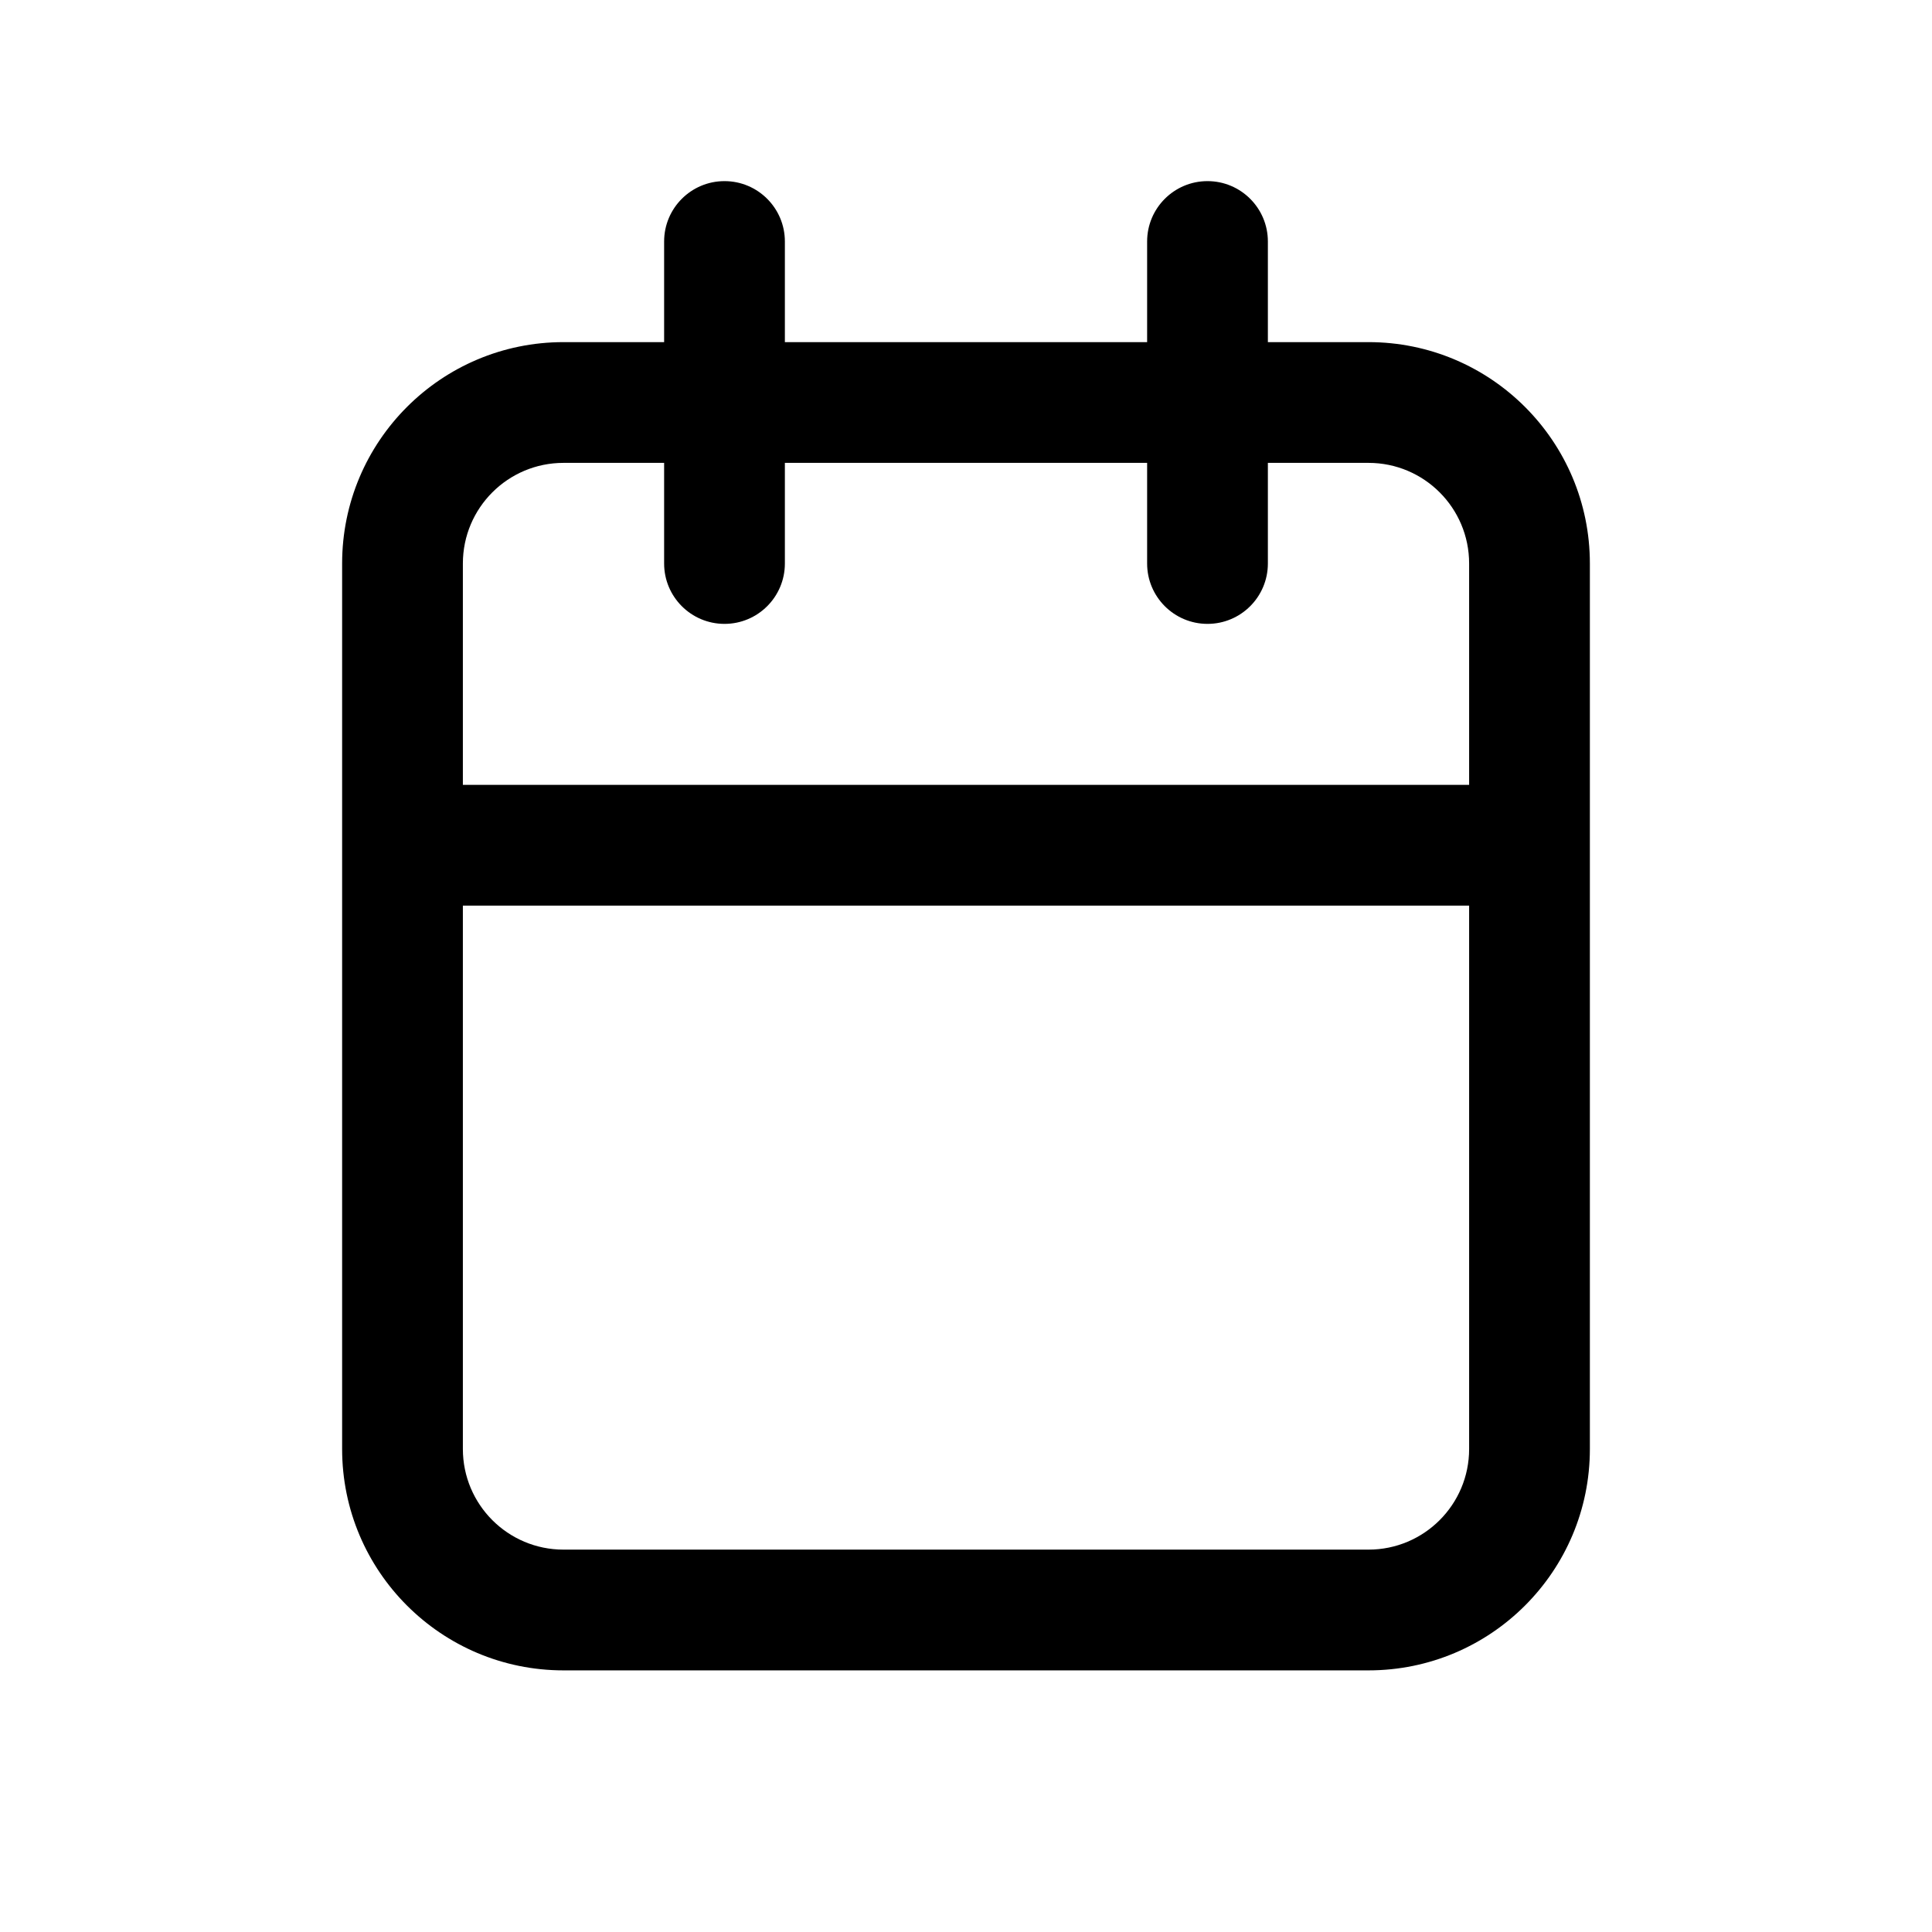
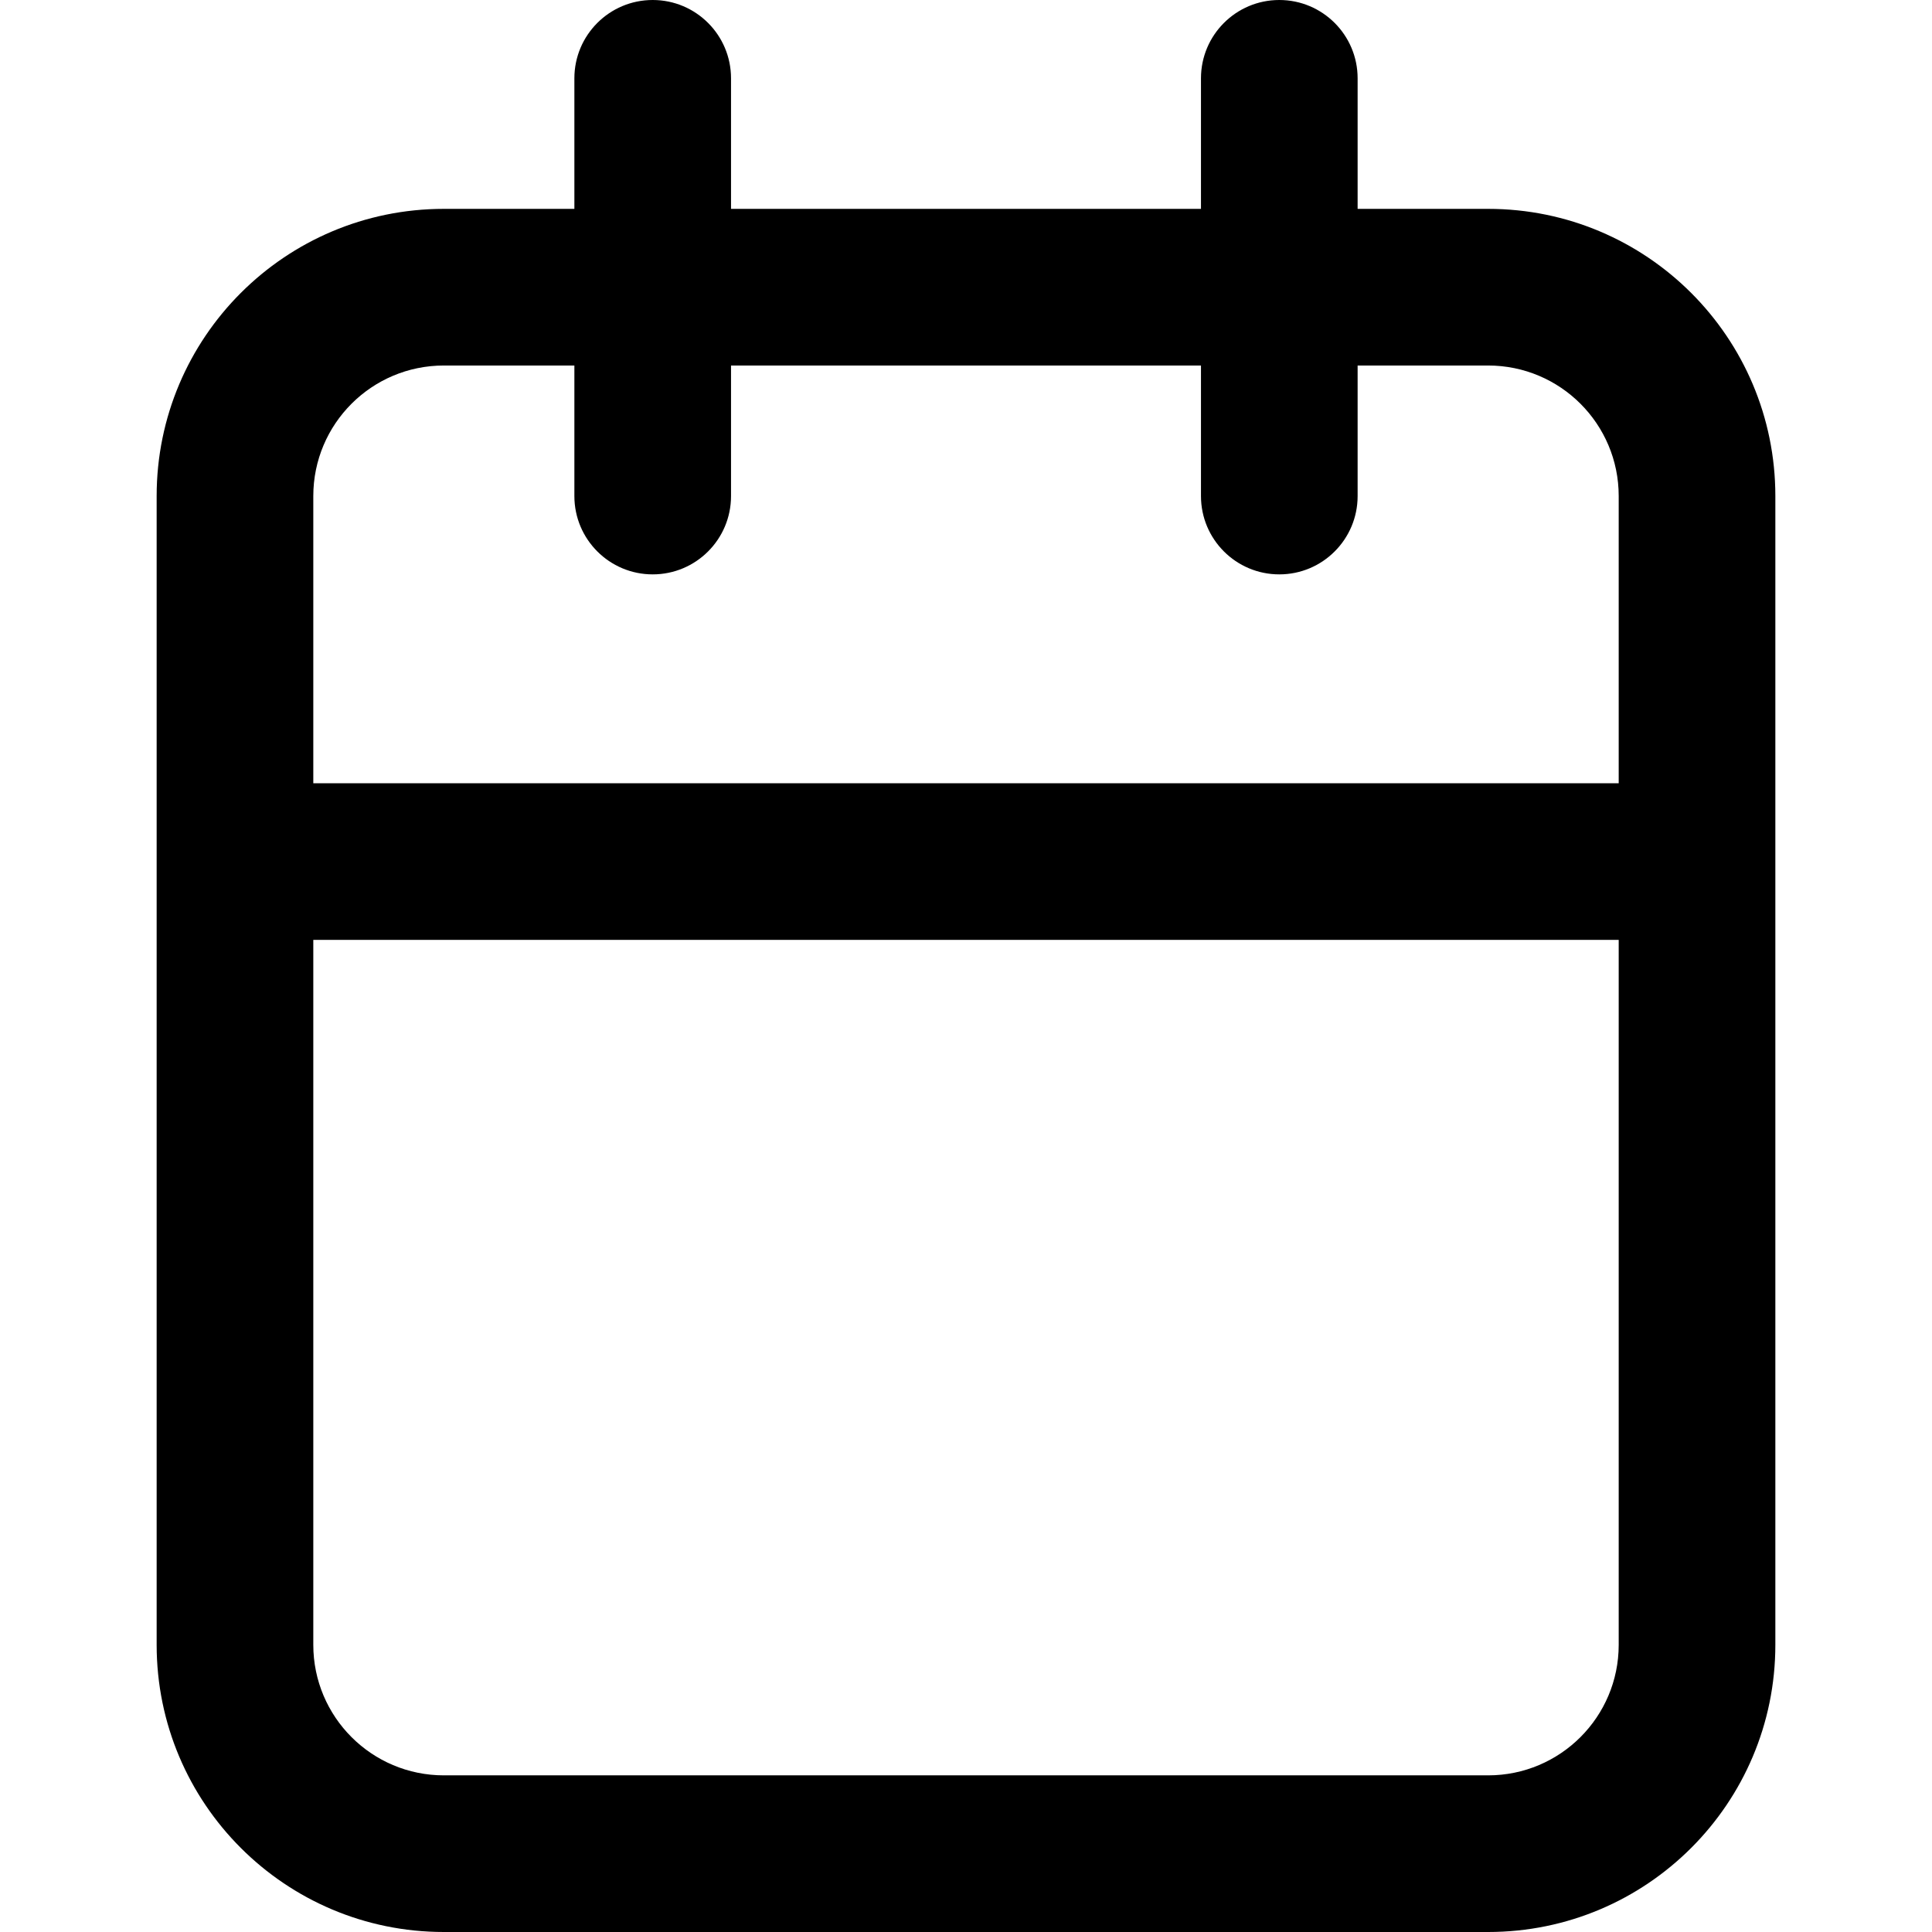
- <svg xmlns="http://www.w3.org/2000/svg" viewBox="0 0 24 24">
+ <svg xmlns="http://www.w3.org/2000/svg" viewBox="2.750 2.250 18.500 18.500">
  <g id="celandar">
    <path d="M17,4.25H15.75V3a.75.75,0,0,0-1.5,0V4.25H9.75V3a.75.75,0,0,0-1.5,0V4.25H7A2.75,2.75,0,0,0,4.25,7V18A2.75,2.75,0,0,0,7,20.75H17A2.75,2.75,0,0,0,19.75,18V7A2.75,2.75,0,0,0,17,4.25ZM7,5.75H8.25V7a.75.75,0,0,0,1.5,0V5.75h4.5V7a.75.75,0,0,0,1.5,0V5.75H17A1.25,1.25,0,0,1,18.25,7V9.75H5.75V7A1.25,1.25,0,0,1,7,5.75Zm10,13.5H7A1.25,1.25,0,0,1,5.75,18V11.25h12.5V18A1.25,1.25,0,0,1,17,19.25Z" />
  </g>
</svg>
